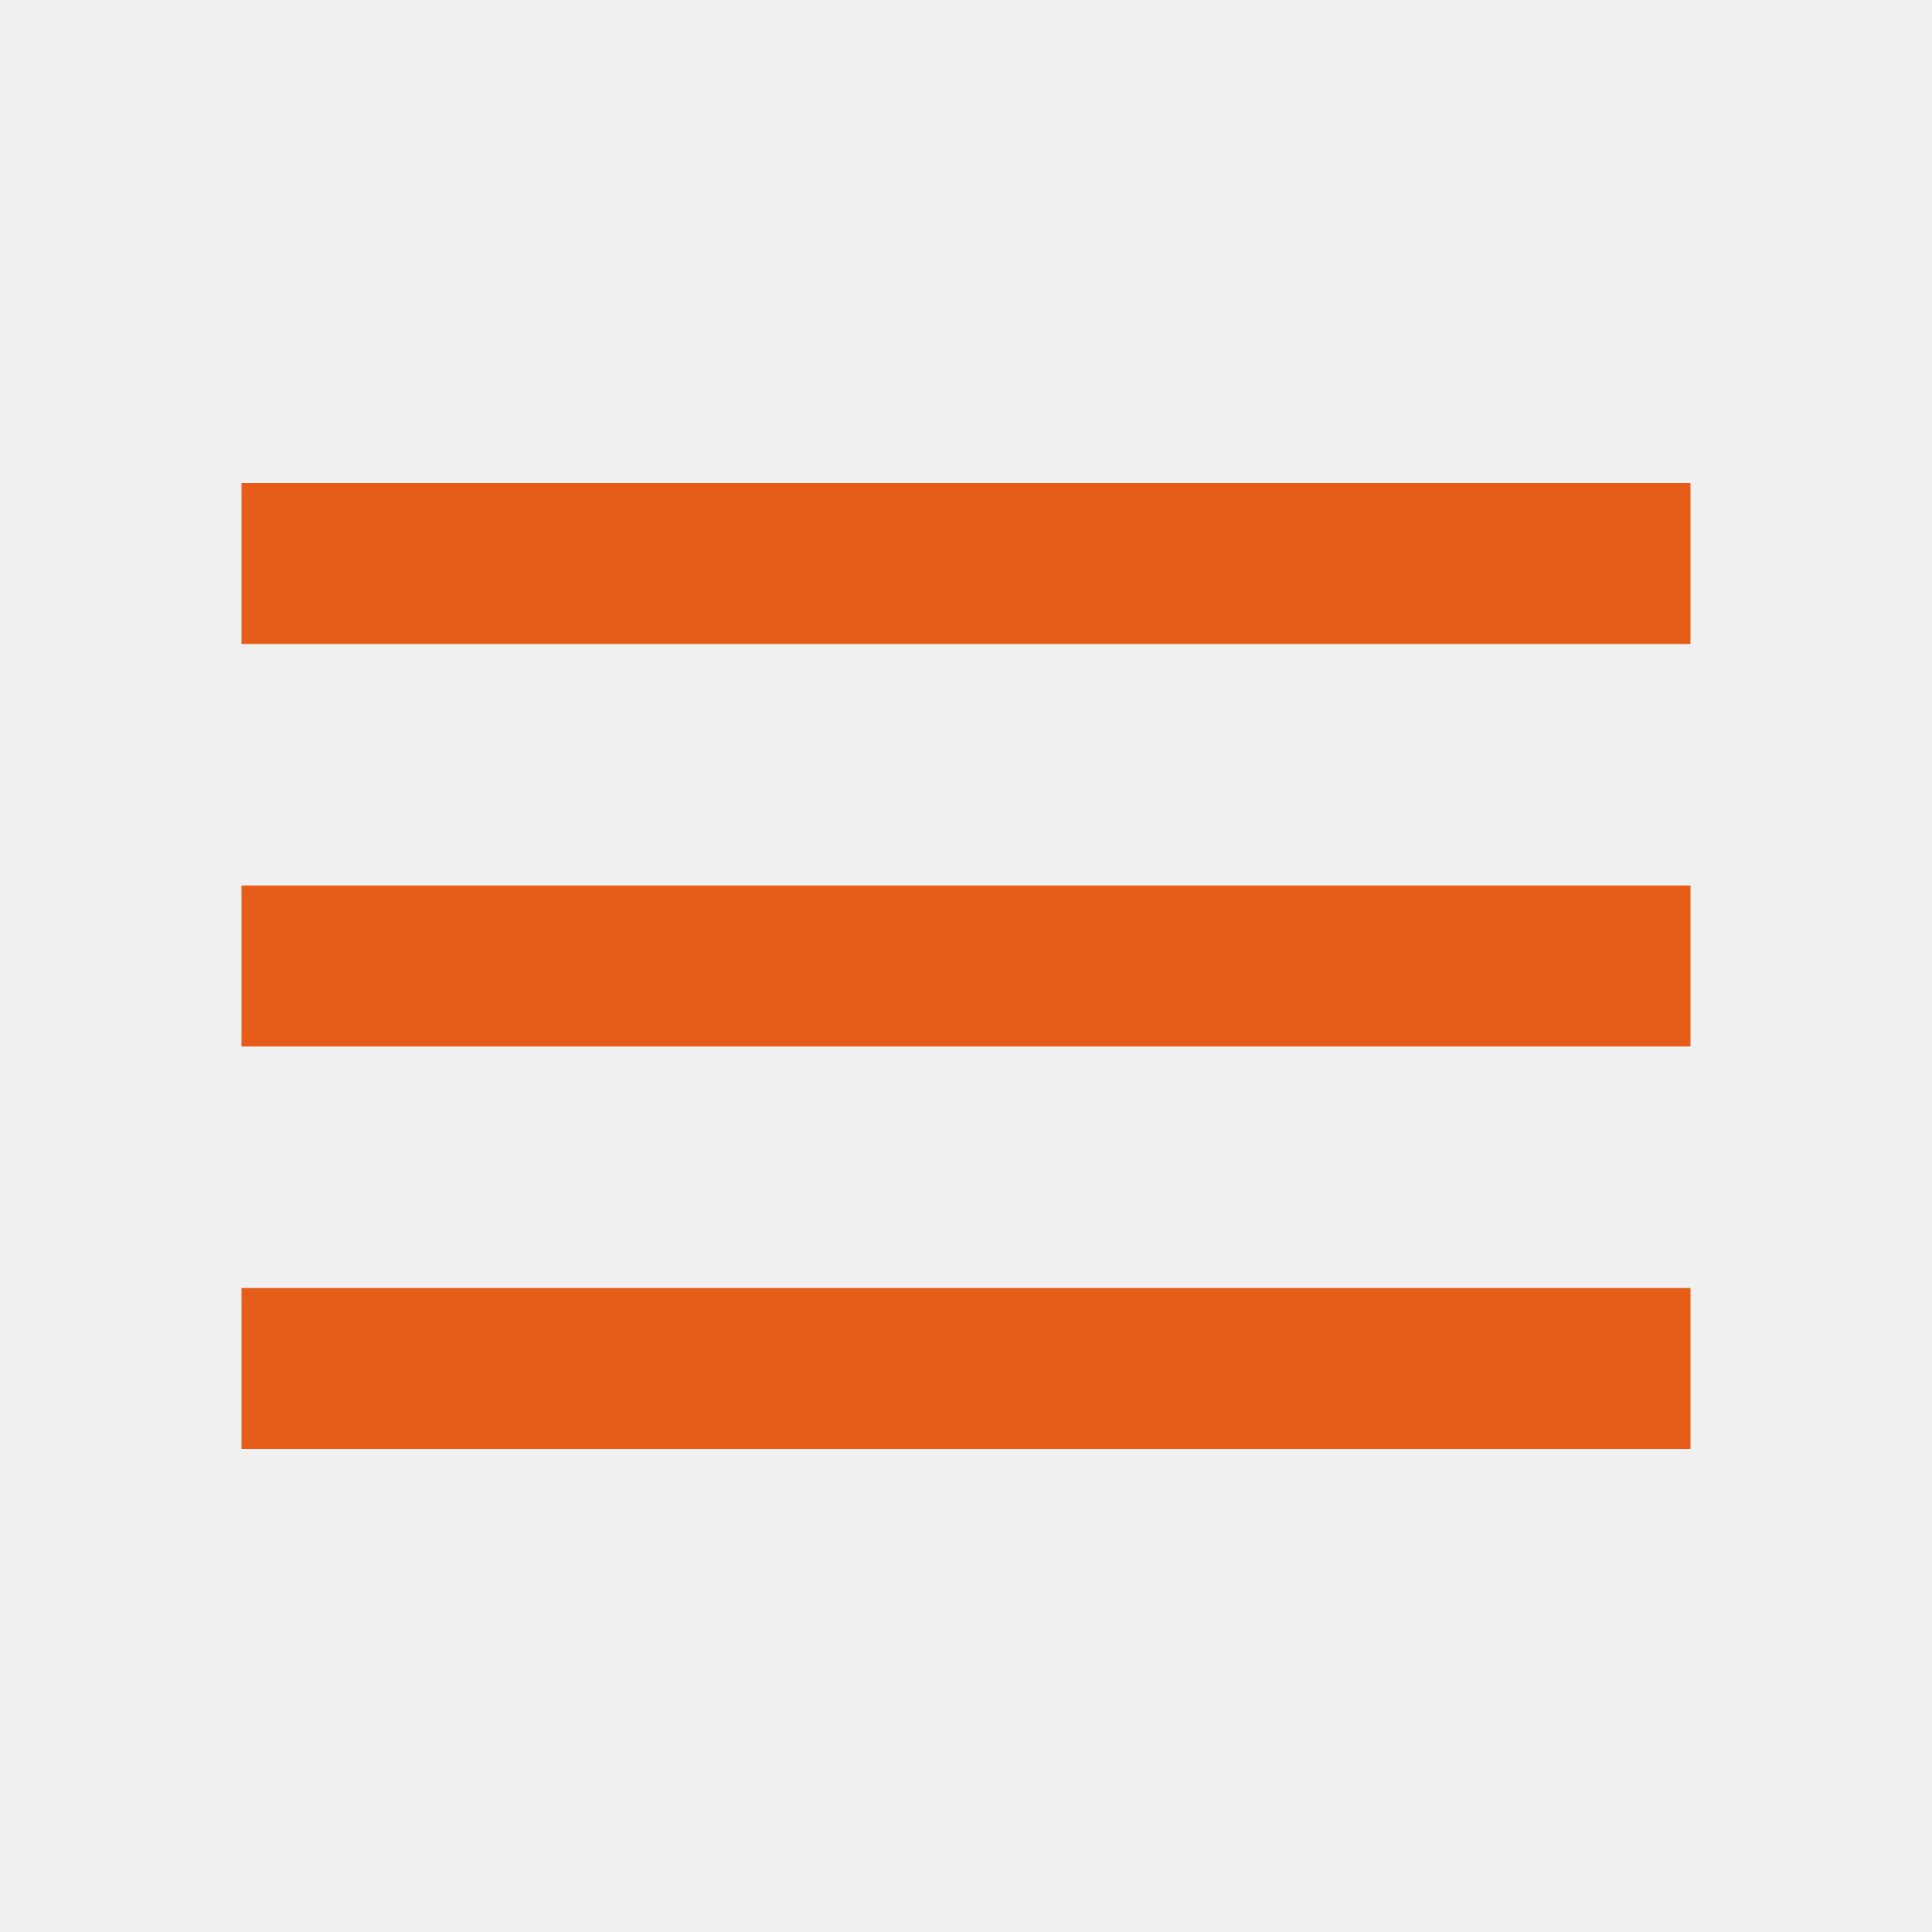
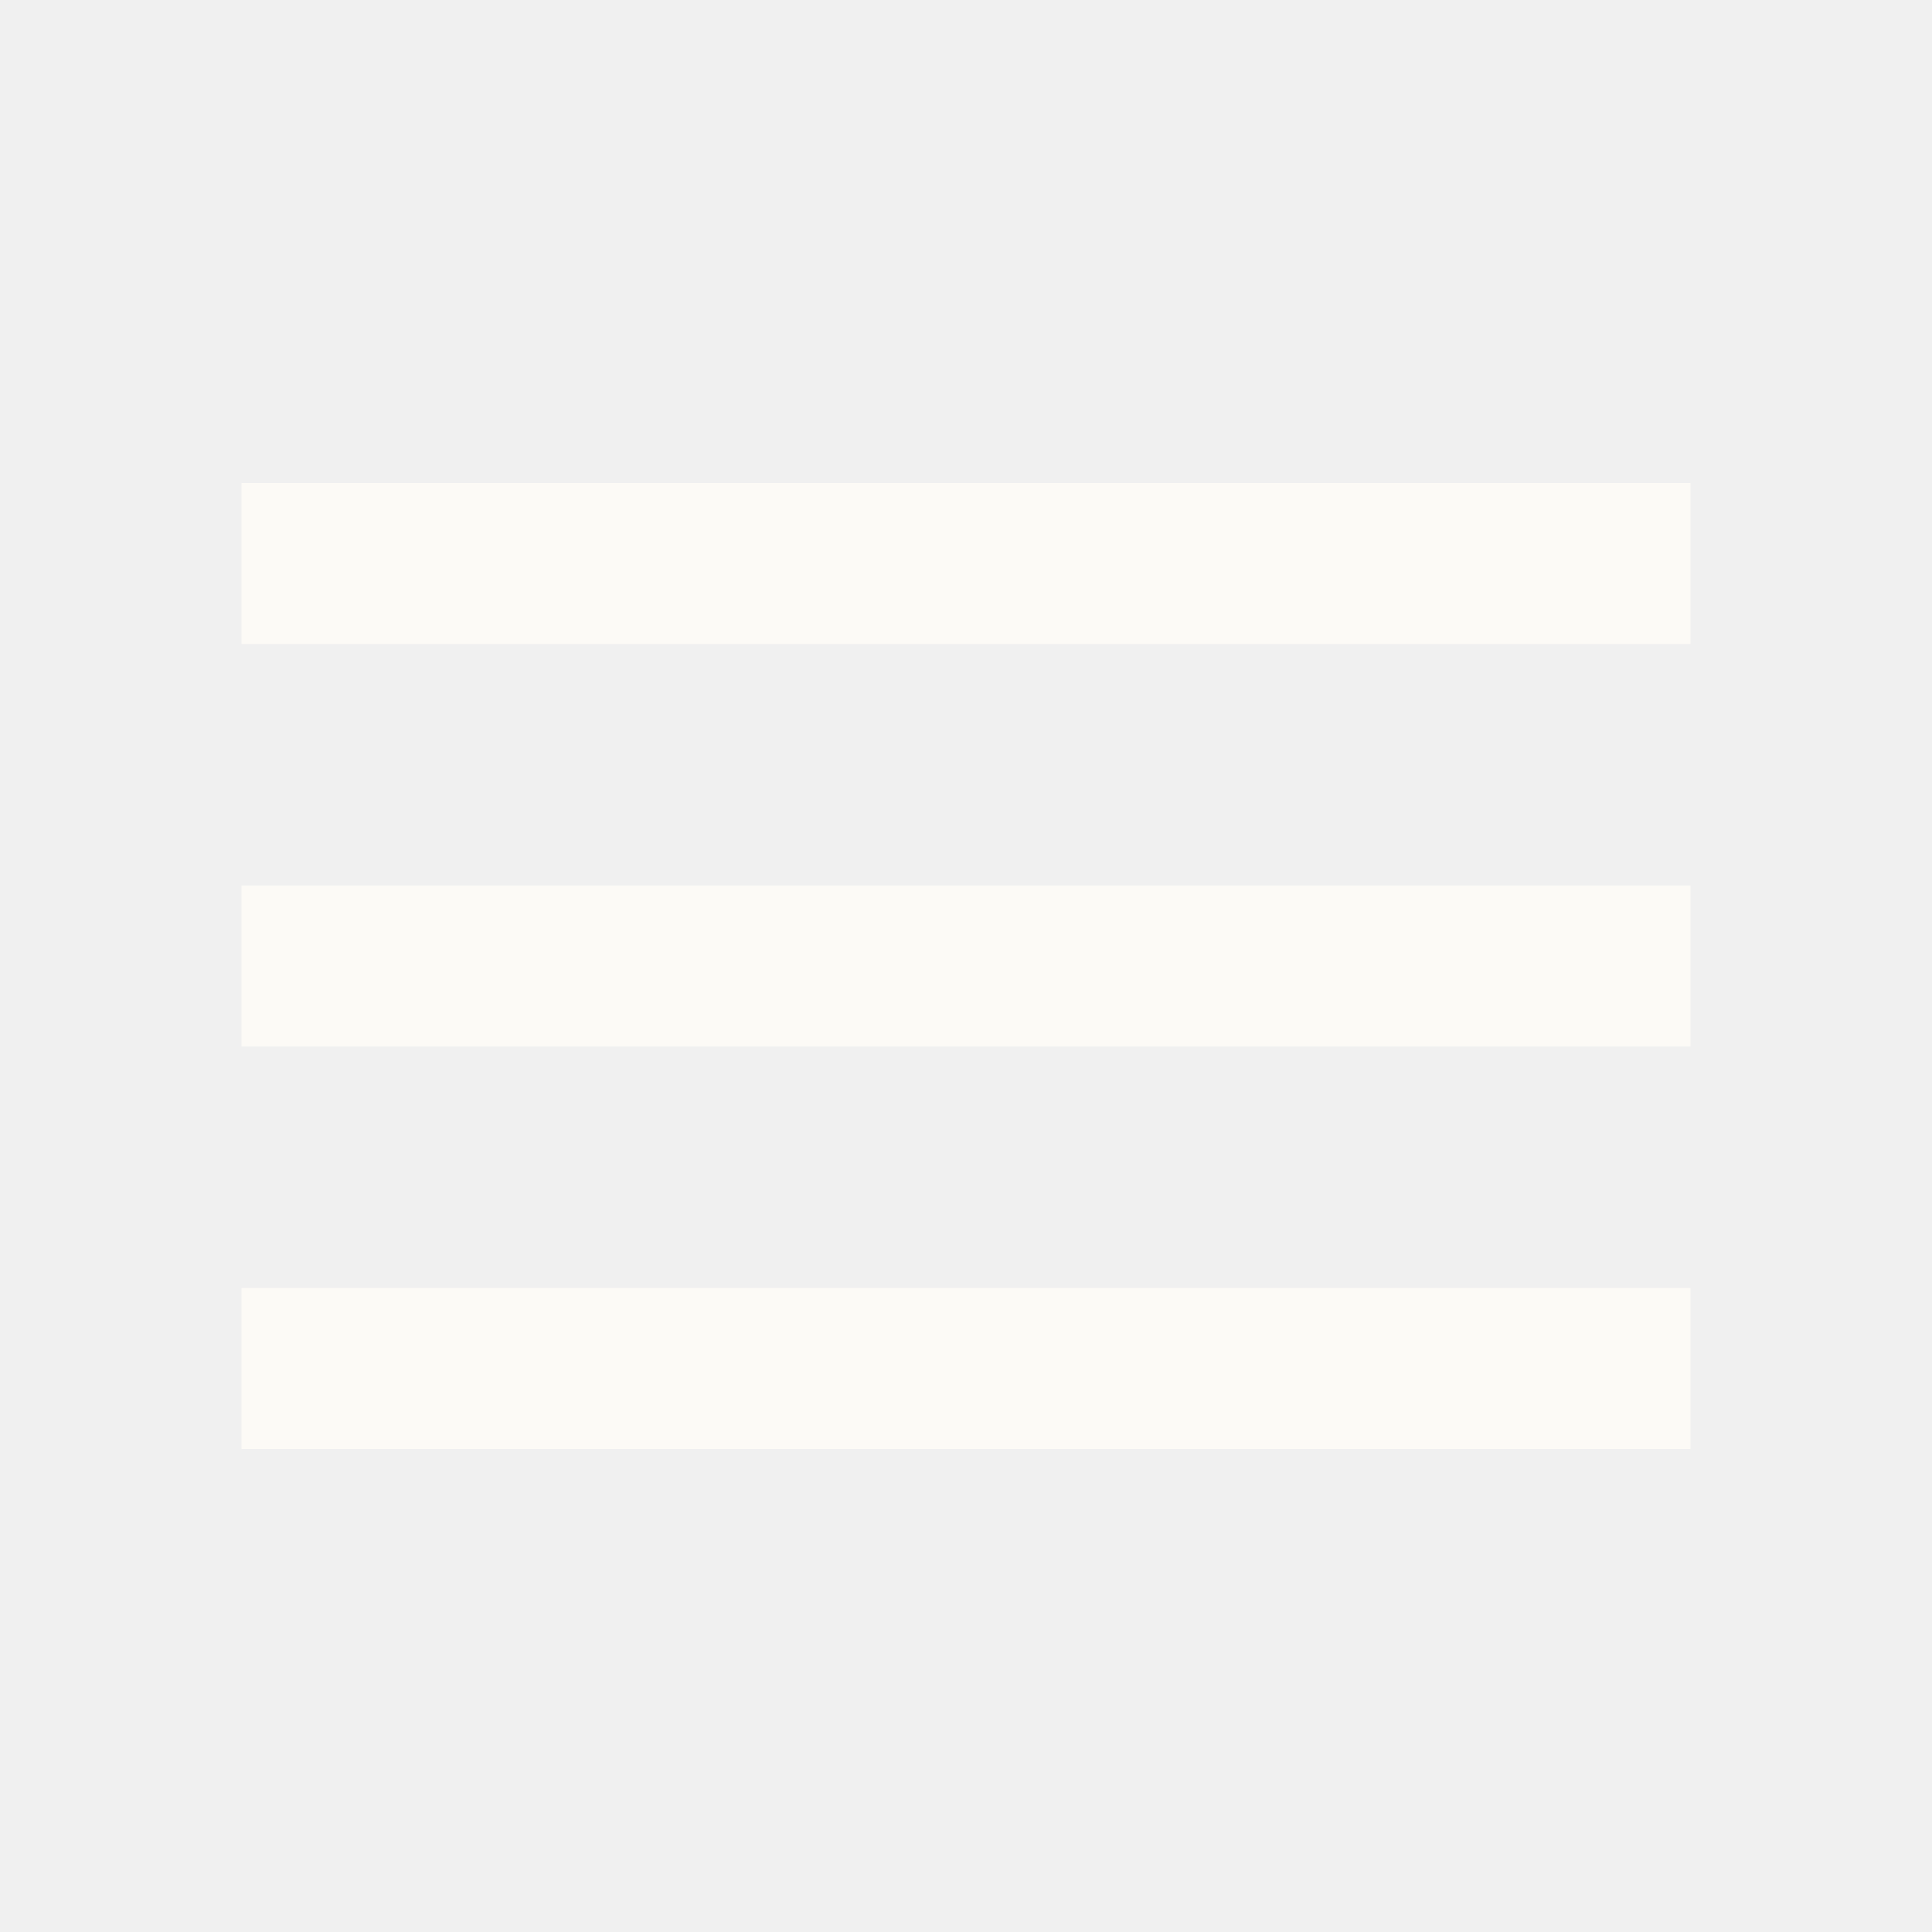
<svg xmlns="http://www.w3.org/2000/svg" width="24" height="24" viewBox="0 0 24 24" fill="none">
  <g id="icon/menu" clip-path="url(#clip0_261_190)">
-     <path id="Vector" d="M3 18H21V16H3V18ZM3 13H21V11H3V13ZM3 6V8H21V6H3Z" fill="#e55d19" />
+     <path id="Vector" d="M3 18H21V16H3V18ZM3 13H21V11H3V13ZM3 6V8H21V6H3Z" fill="#fcfaf6" />
  </g>
  <defs>
    <clipPath id="clip0_261_190">
      <rect width="24" height="24" fill="white" />
    </clipPath>
  </defs>
</svg>
